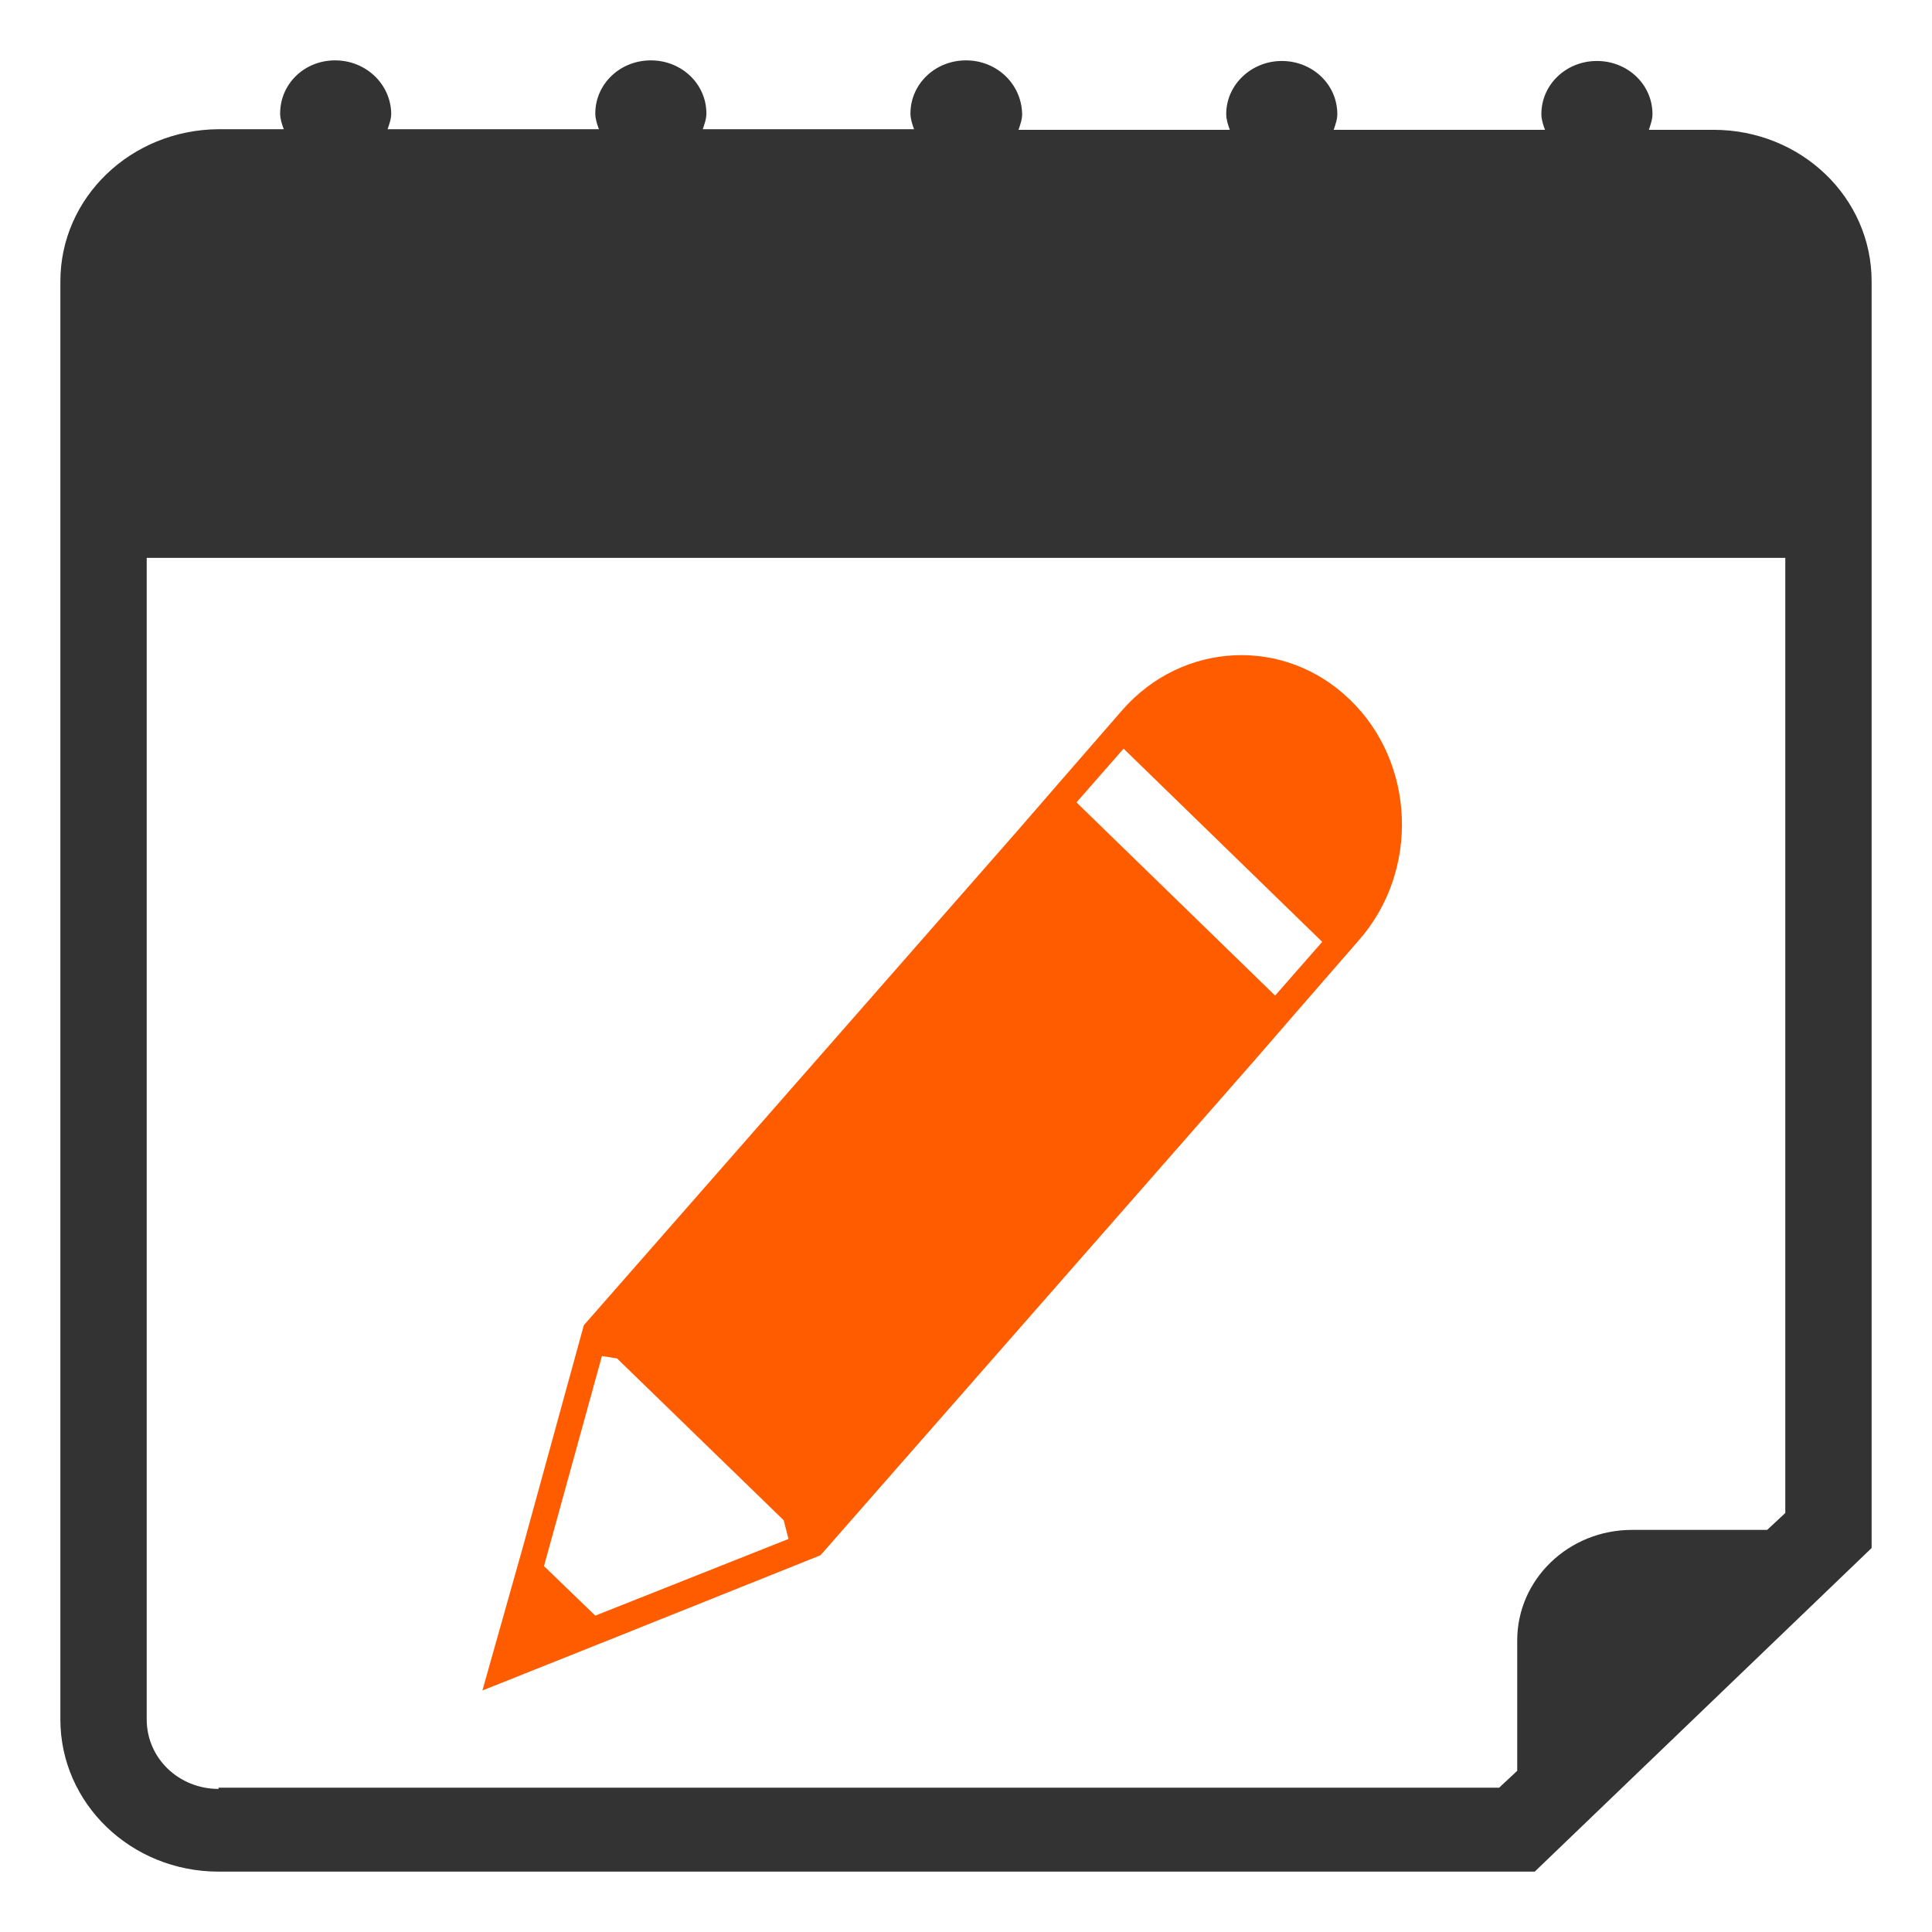
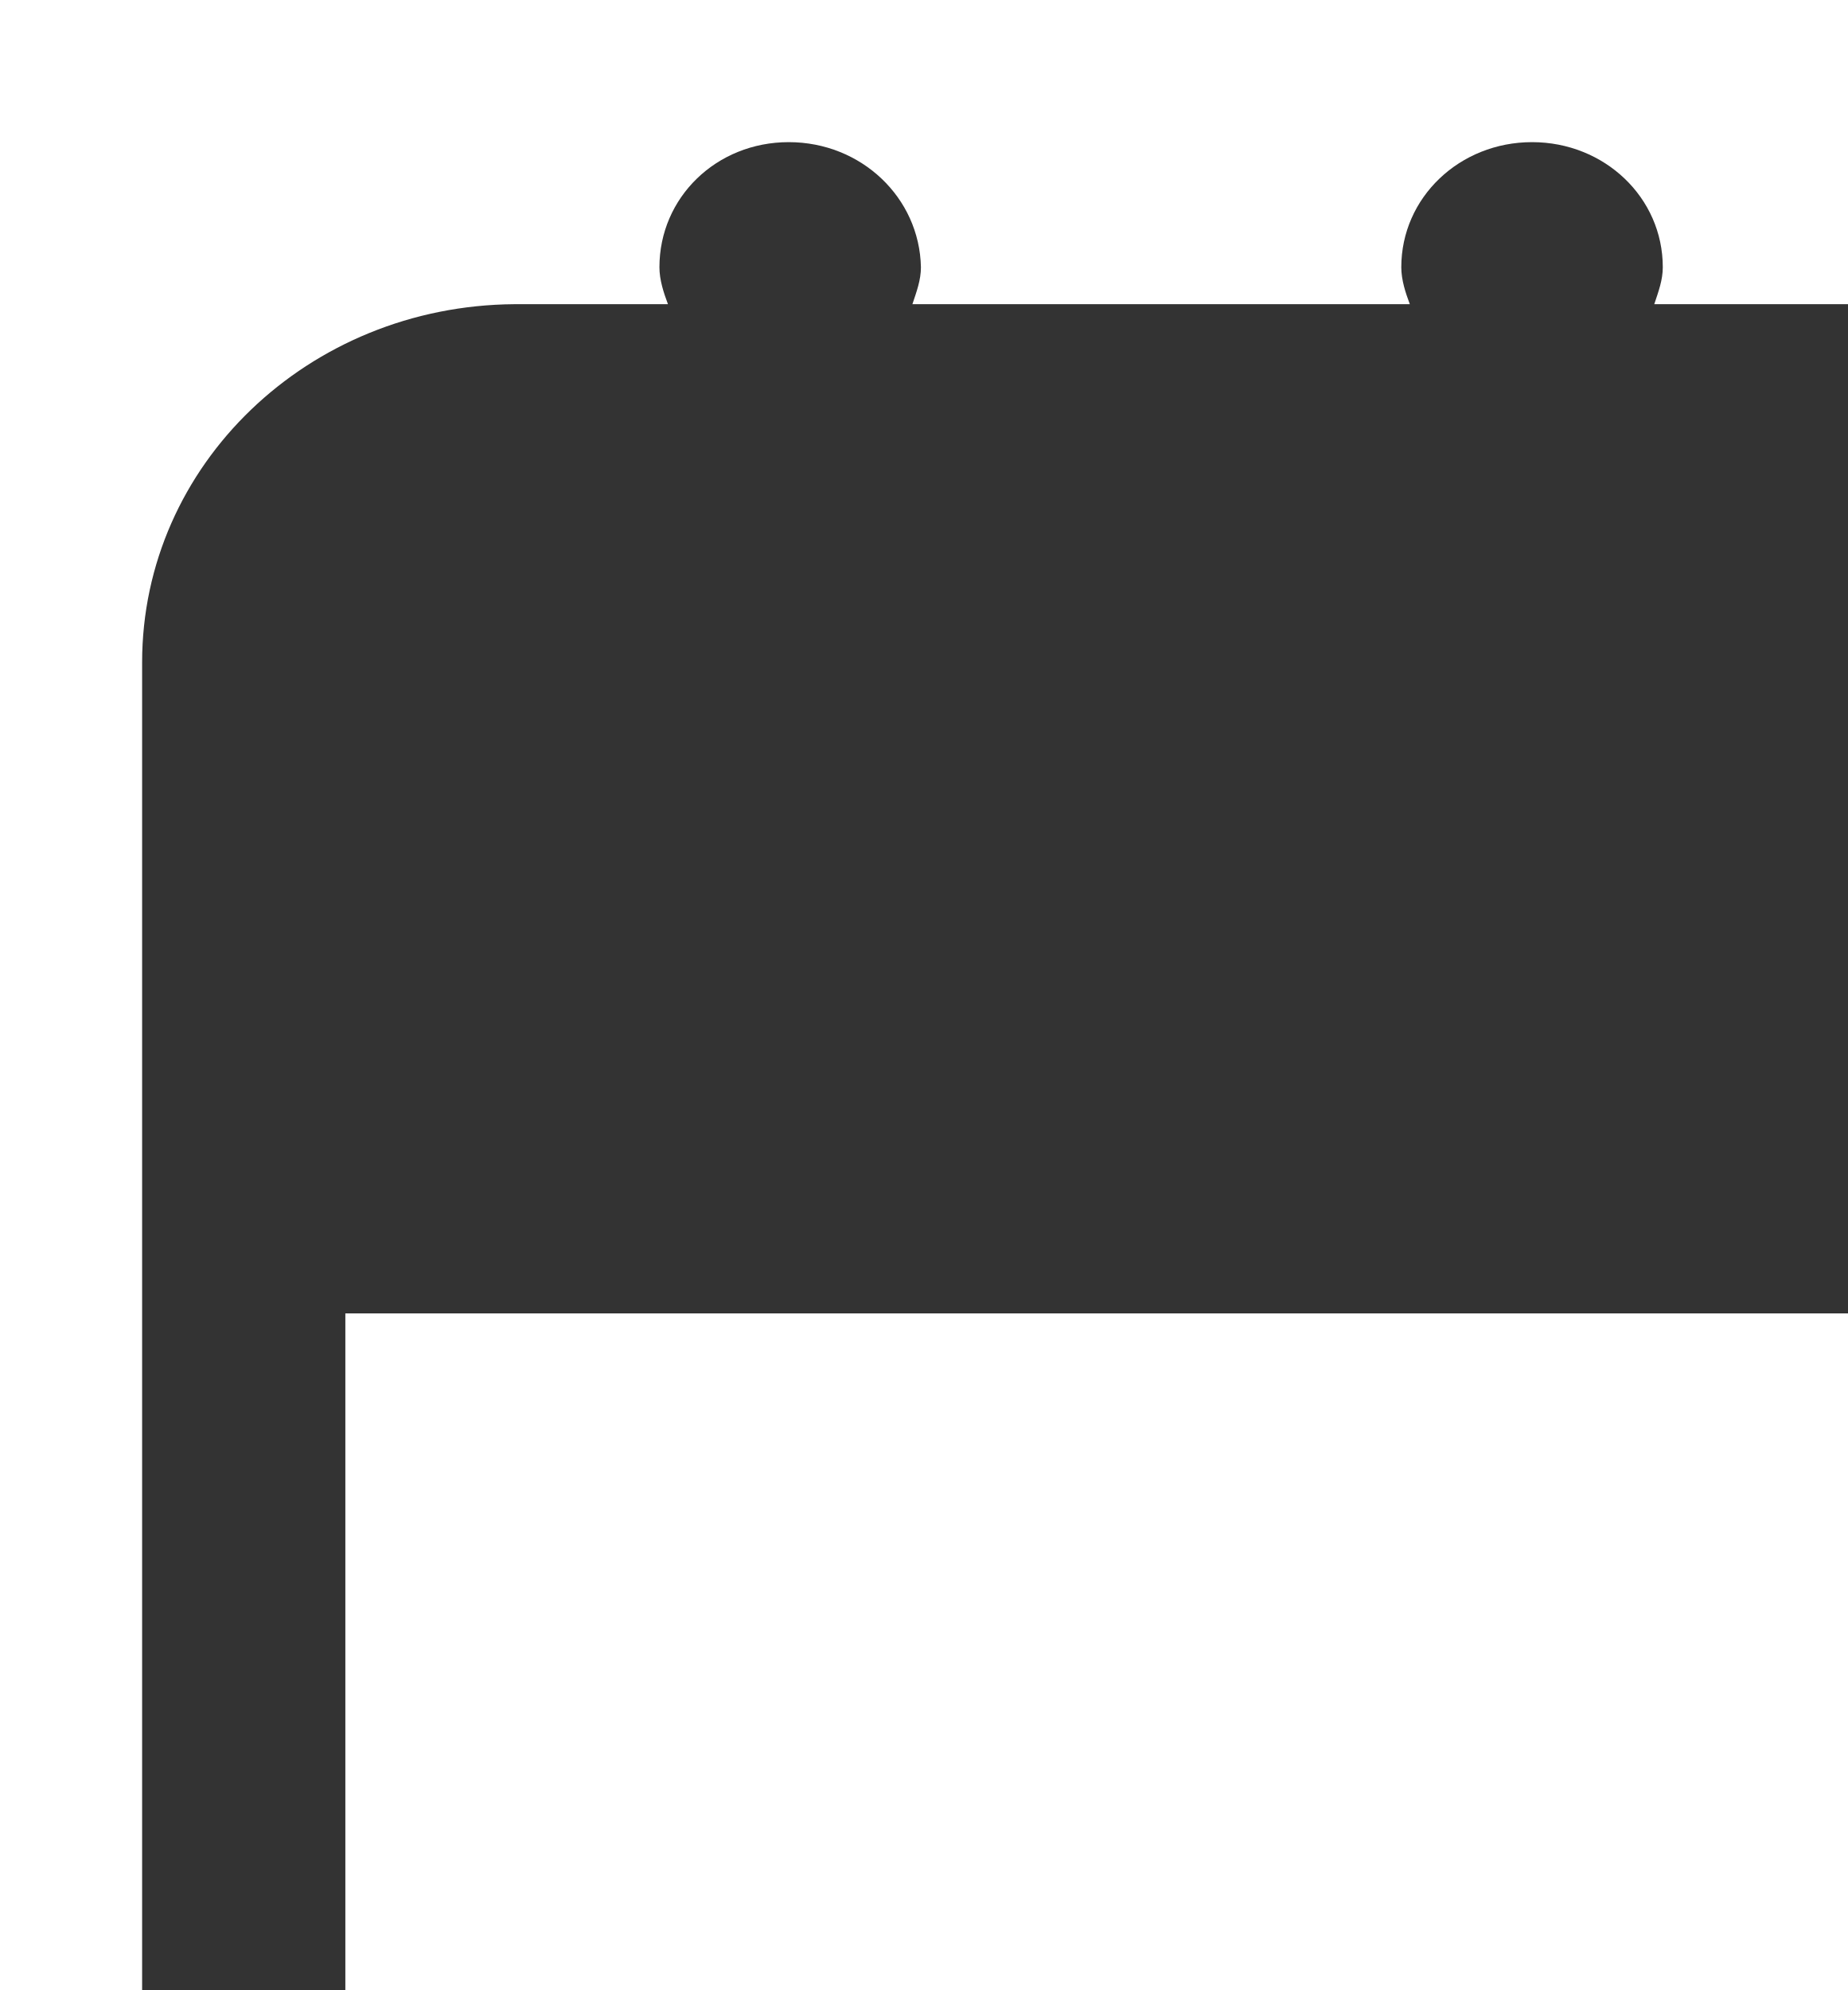
- <svg xmlns="http://www.w3.org/2000/svg" version="1.1" id="Layer_1" x="0px" y="0px" viewBox="0 0 32 32" style="enable-background:new 0 0 32 32;" xml:space="preserve">
+ <svg xmlns="http://www.w3.org/2000/svg" version="1.0" id="Layer_1" width="13" height="14" viewBox="0 0 13 14" style="enable-background:new 0 0 13 14;" xml:space="preserve">
  <style type="text/css">
	.st0{fill:#FF5C00;}
	.st1{fill:#333333;}
</style>
  <path class="st0" d="M18.59,11.76l-1.07,1.23l-0.65,0.75l-7.2,8.21l-1,3.64L7.99,28l2.23-0.89l3.37-1.35l7.2-8.21l0.65-0.75  l1.07-1.23c1-1.14,0.94-2.93-0.15-3.98C21.28,10.54,19.59,10.62,18.59,11.76z M9.86,26.76l-0.85-0.82l0.96-3.48l0.25,0.04l2.76,2.68  l0.08,0.31L9.86,26.76z M21.12,16.49l-3.29-3.2l0.78-0.89l3.29,3.2L21.12,16.49z" />
  <path class="st1" d="M28.38,2.15h-1.07c0.03-0.09,0.06-0.17,0.06-0.26c0-0.49-0.41-0.88-0.92-0.88c-0.51,0-0.92,0.39-0.92,0.88  c0,0.09,0.03,0.18,0.06,0.26h-3.5c0.03-0.09,0.06-0.17,0.06-0.26c0-0.49-0.41-0.88-0.92-0.88c-0.5,0-0.92,0.39-0.92,0.88  c0,0.09,0.03,0.18,0.06,0.26h-3.5c0.03-0.09,0.06-0.17,0.06-0.26C16.92,1.39,16.51,1,16,1s-0.92,0.39-0.92,0.88  c0,0.09,0.03,0.18,0.06,0.26h-3.5c0.03-0.09,0.06-0.17,0.06-0.26c0-0.49-0.41-0.88-0.92-0.88c-0.51,0-0.92,0.39-0.92,0.88  c0,0.09,0.03,0.18,0.06,0.26h-3.5c0.03-0.09,0.06-0.17,0.06-0.26C6.47,1.39,6.06,1,5.55,1S4.64,1.39,4.64,1.88  c0,0.09,0.03,0.18,0.06,0.26H3.62C2.17,2.15,1,3.27,1,4.66v23.82C1,29.87,2.17,31,3.62,31h21.8L31,25.64V4.66  C31,3.27,29.83,2.15,28.38,2.15z M3.62,29.63c-0.66,0-1.19-0.51-1.19-1.15V9.24h27.14v15.82l-0.3,0.28h-2.24  c-1.05,0-1.9,0.82-1.9,1.83v2.16l-0.3,0.28H3.62z" />
</svg>
